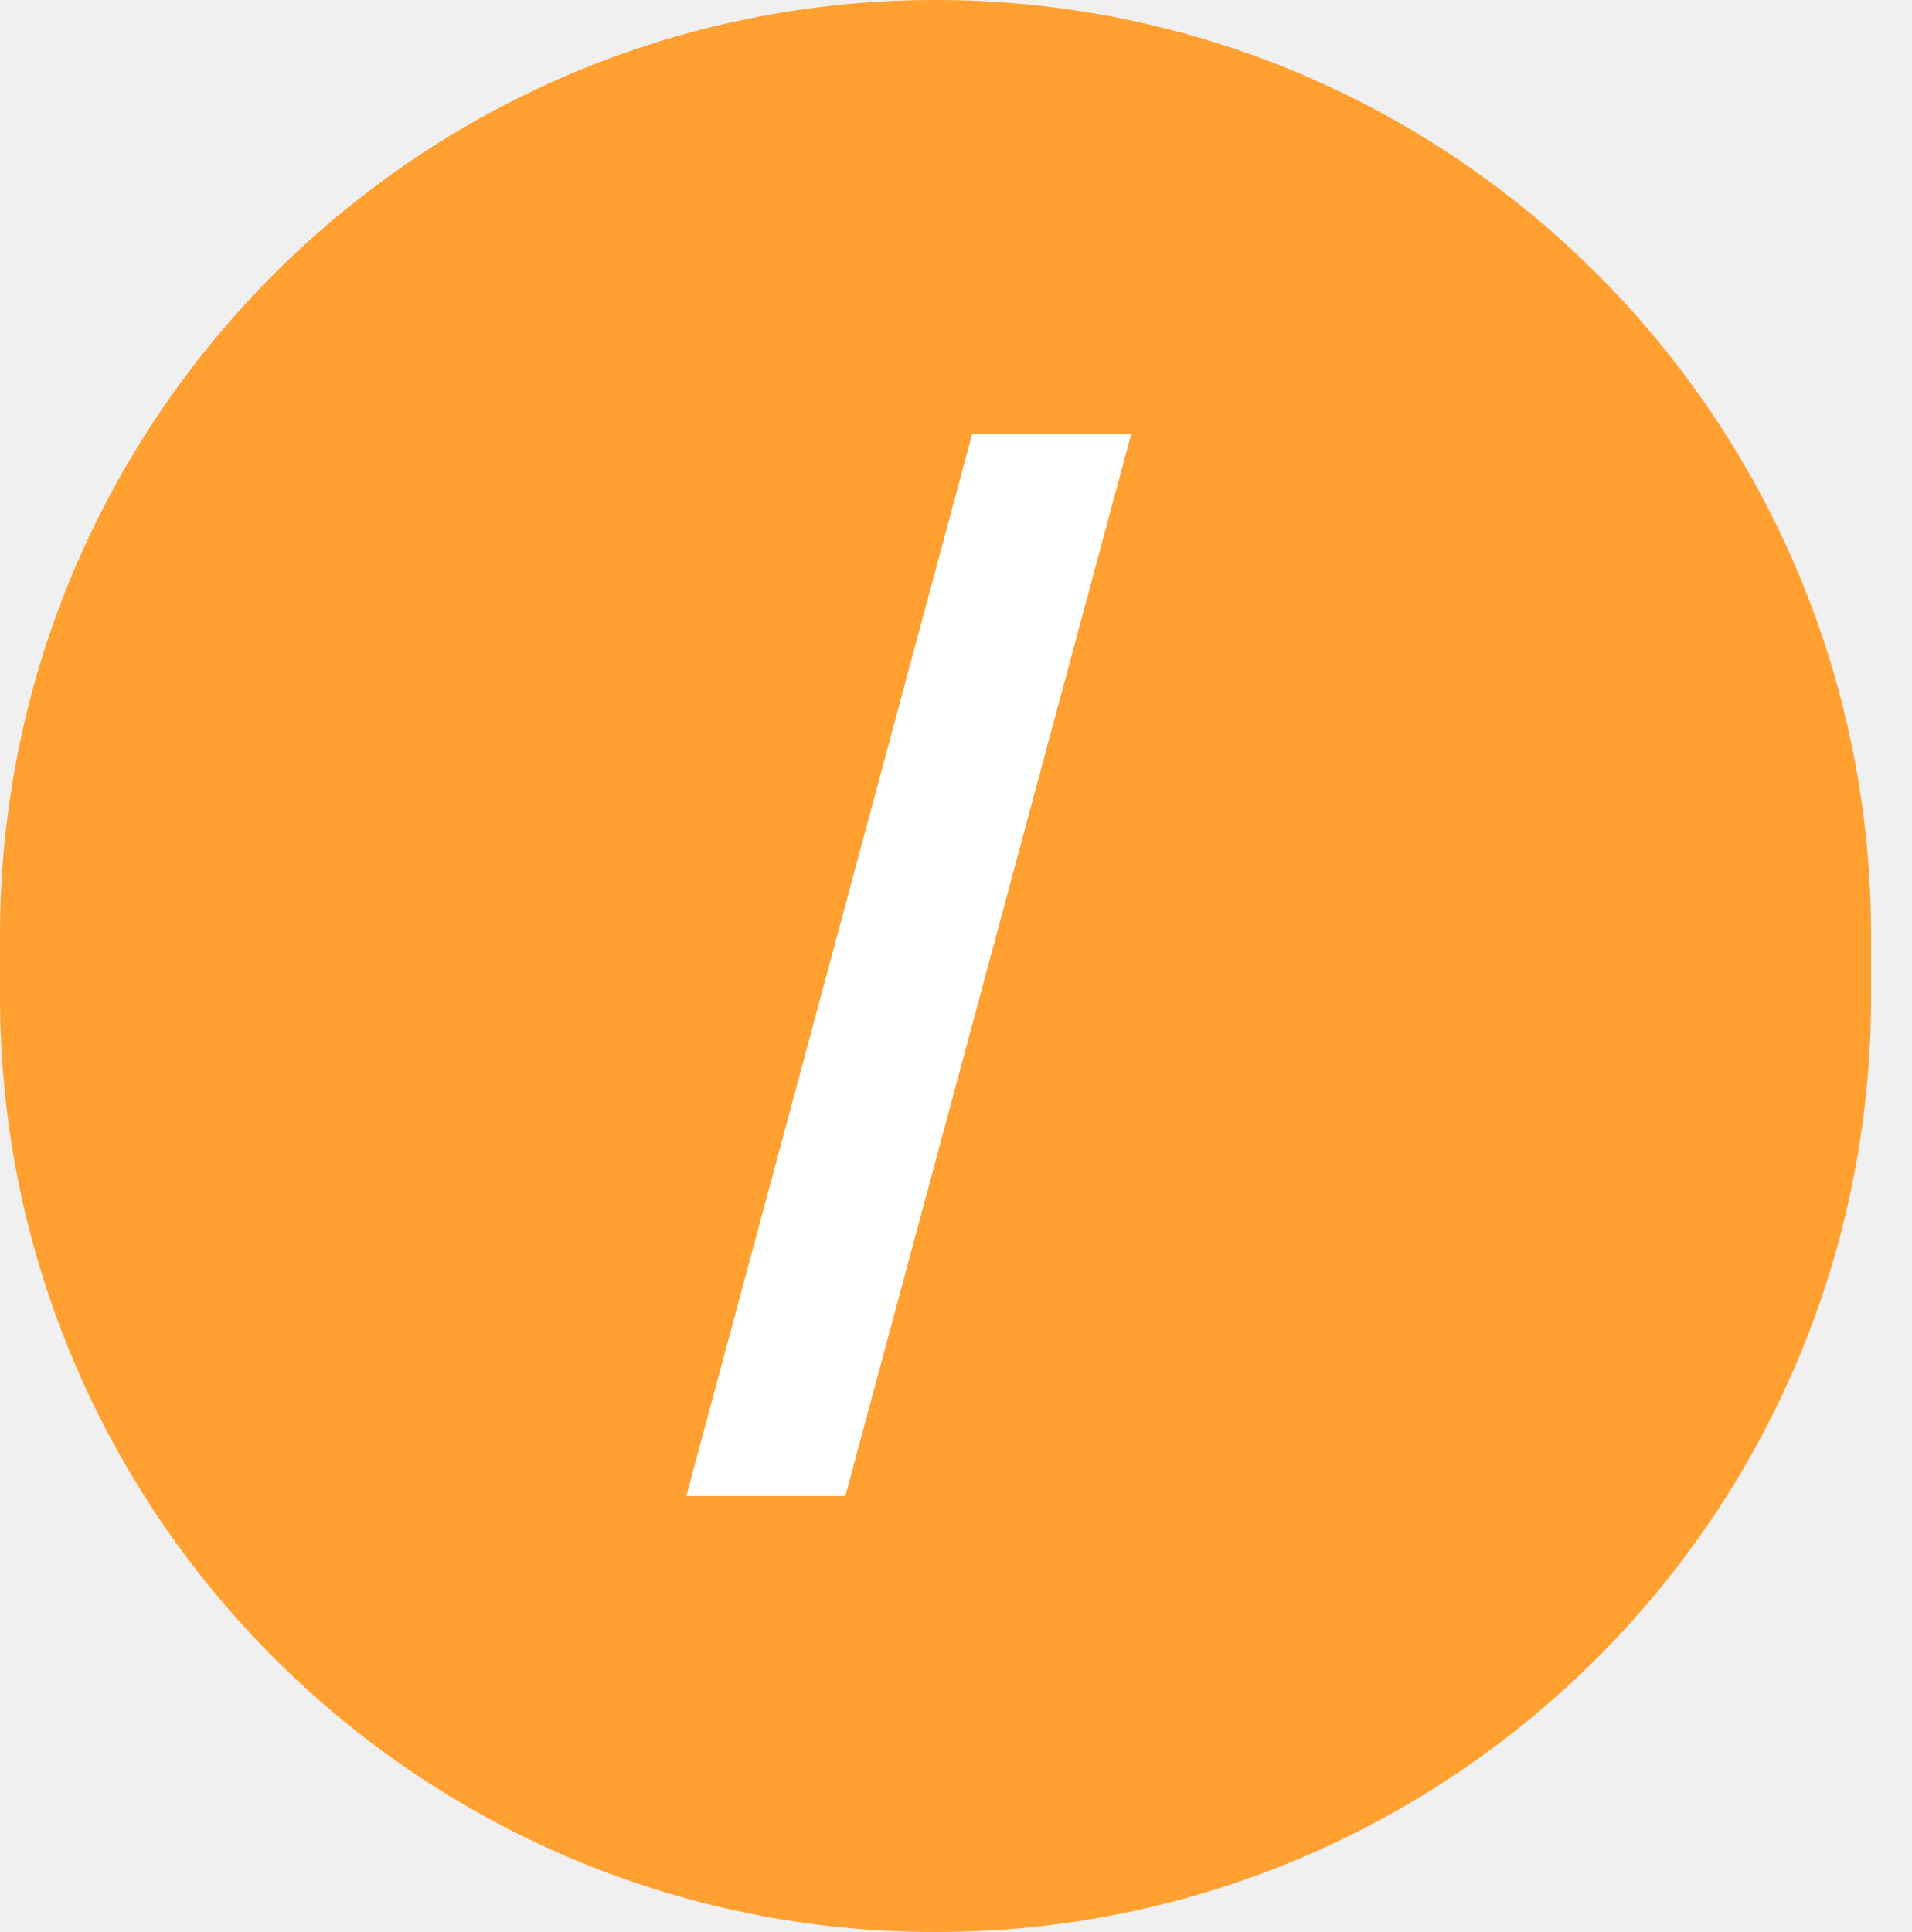
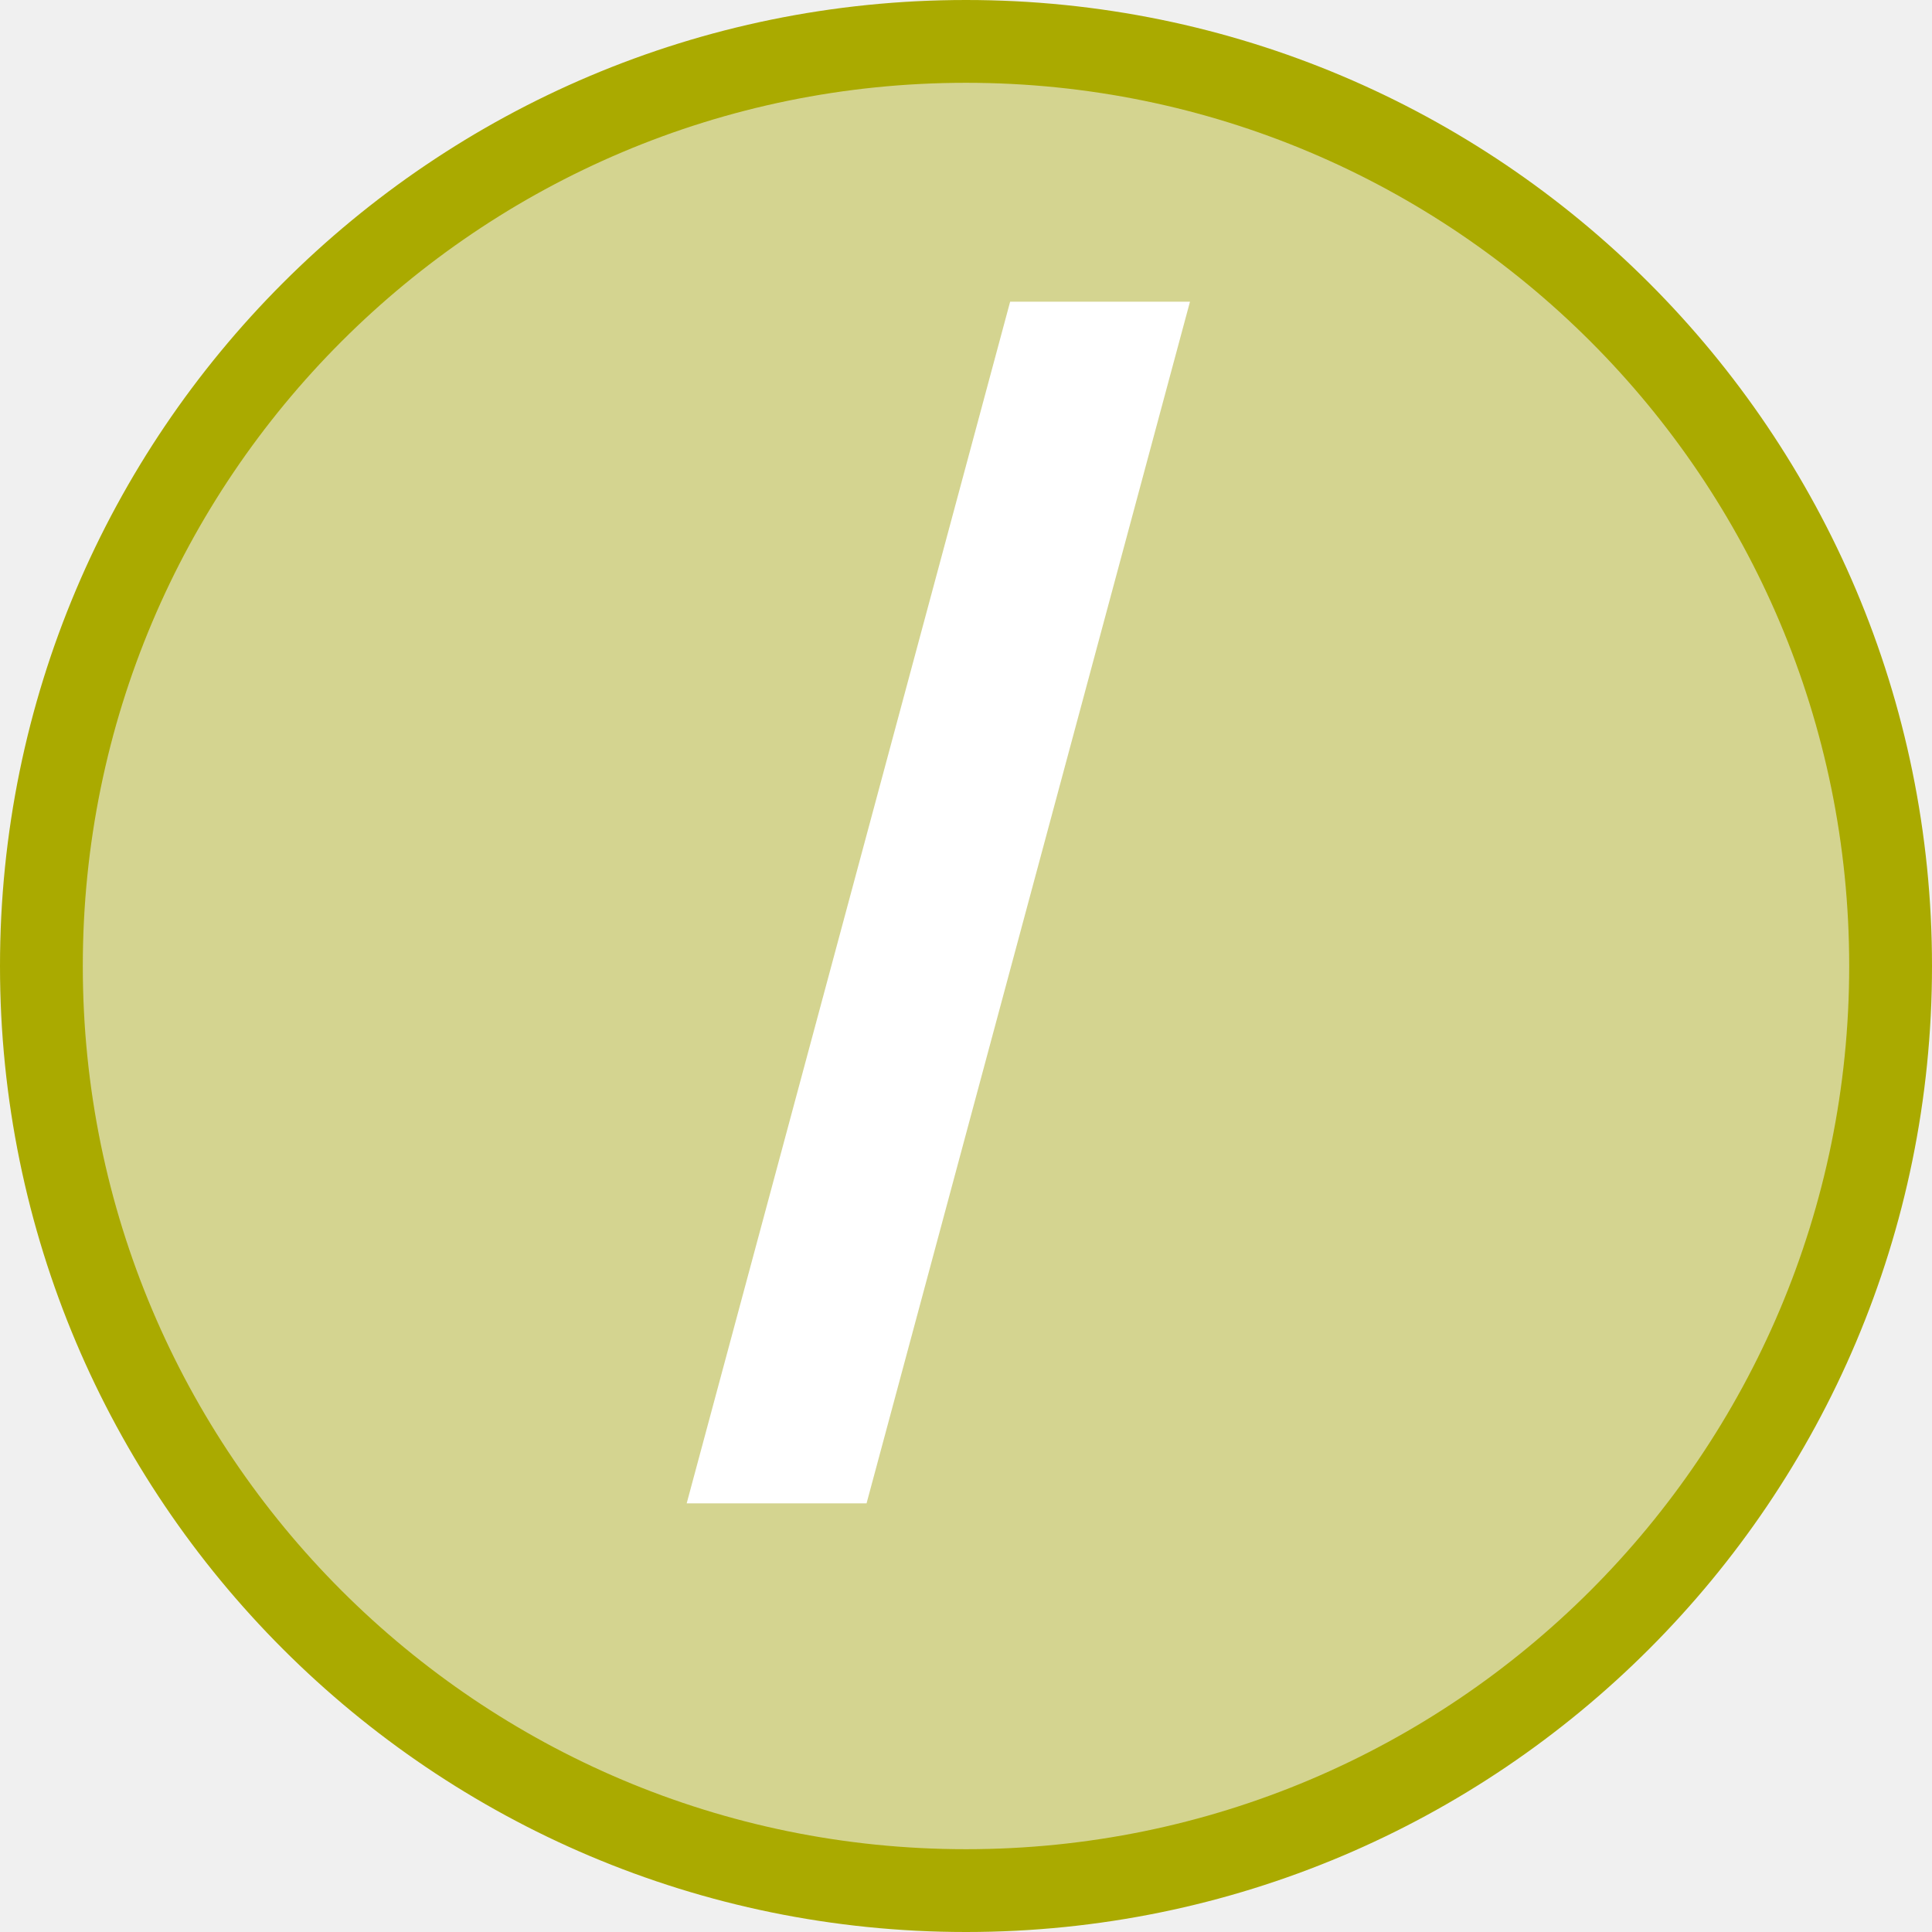
- <svg xmlns="http://www.w3.org/2000/svg" width="94" height="95" viewBox="0 0 94 95" fill="none">
-   <rect width="92" height="95" rx="46" fill="#FFA030" />
-   <path d="M55.628 21.318L41.565 73.562H33.746L47.808 21.318H55.628Z" fill="white" />
+ <svg xmlns="http://www.w3.org/2000/svg" width="70" height="70" viewBox="0 0 70 70" fill="none">
+   <rect x="1.5" y="1.5" width="67" height="67" rx="33.5" fill="#AAAA00" fill-opacity="0.4" stroke="#AAAA00" stroke-width="3" />
+   <path d="M43.115 10.932L31.397 54.469H24.88L36.599 10.932H43.115Z" fill="white" />
</svg>
